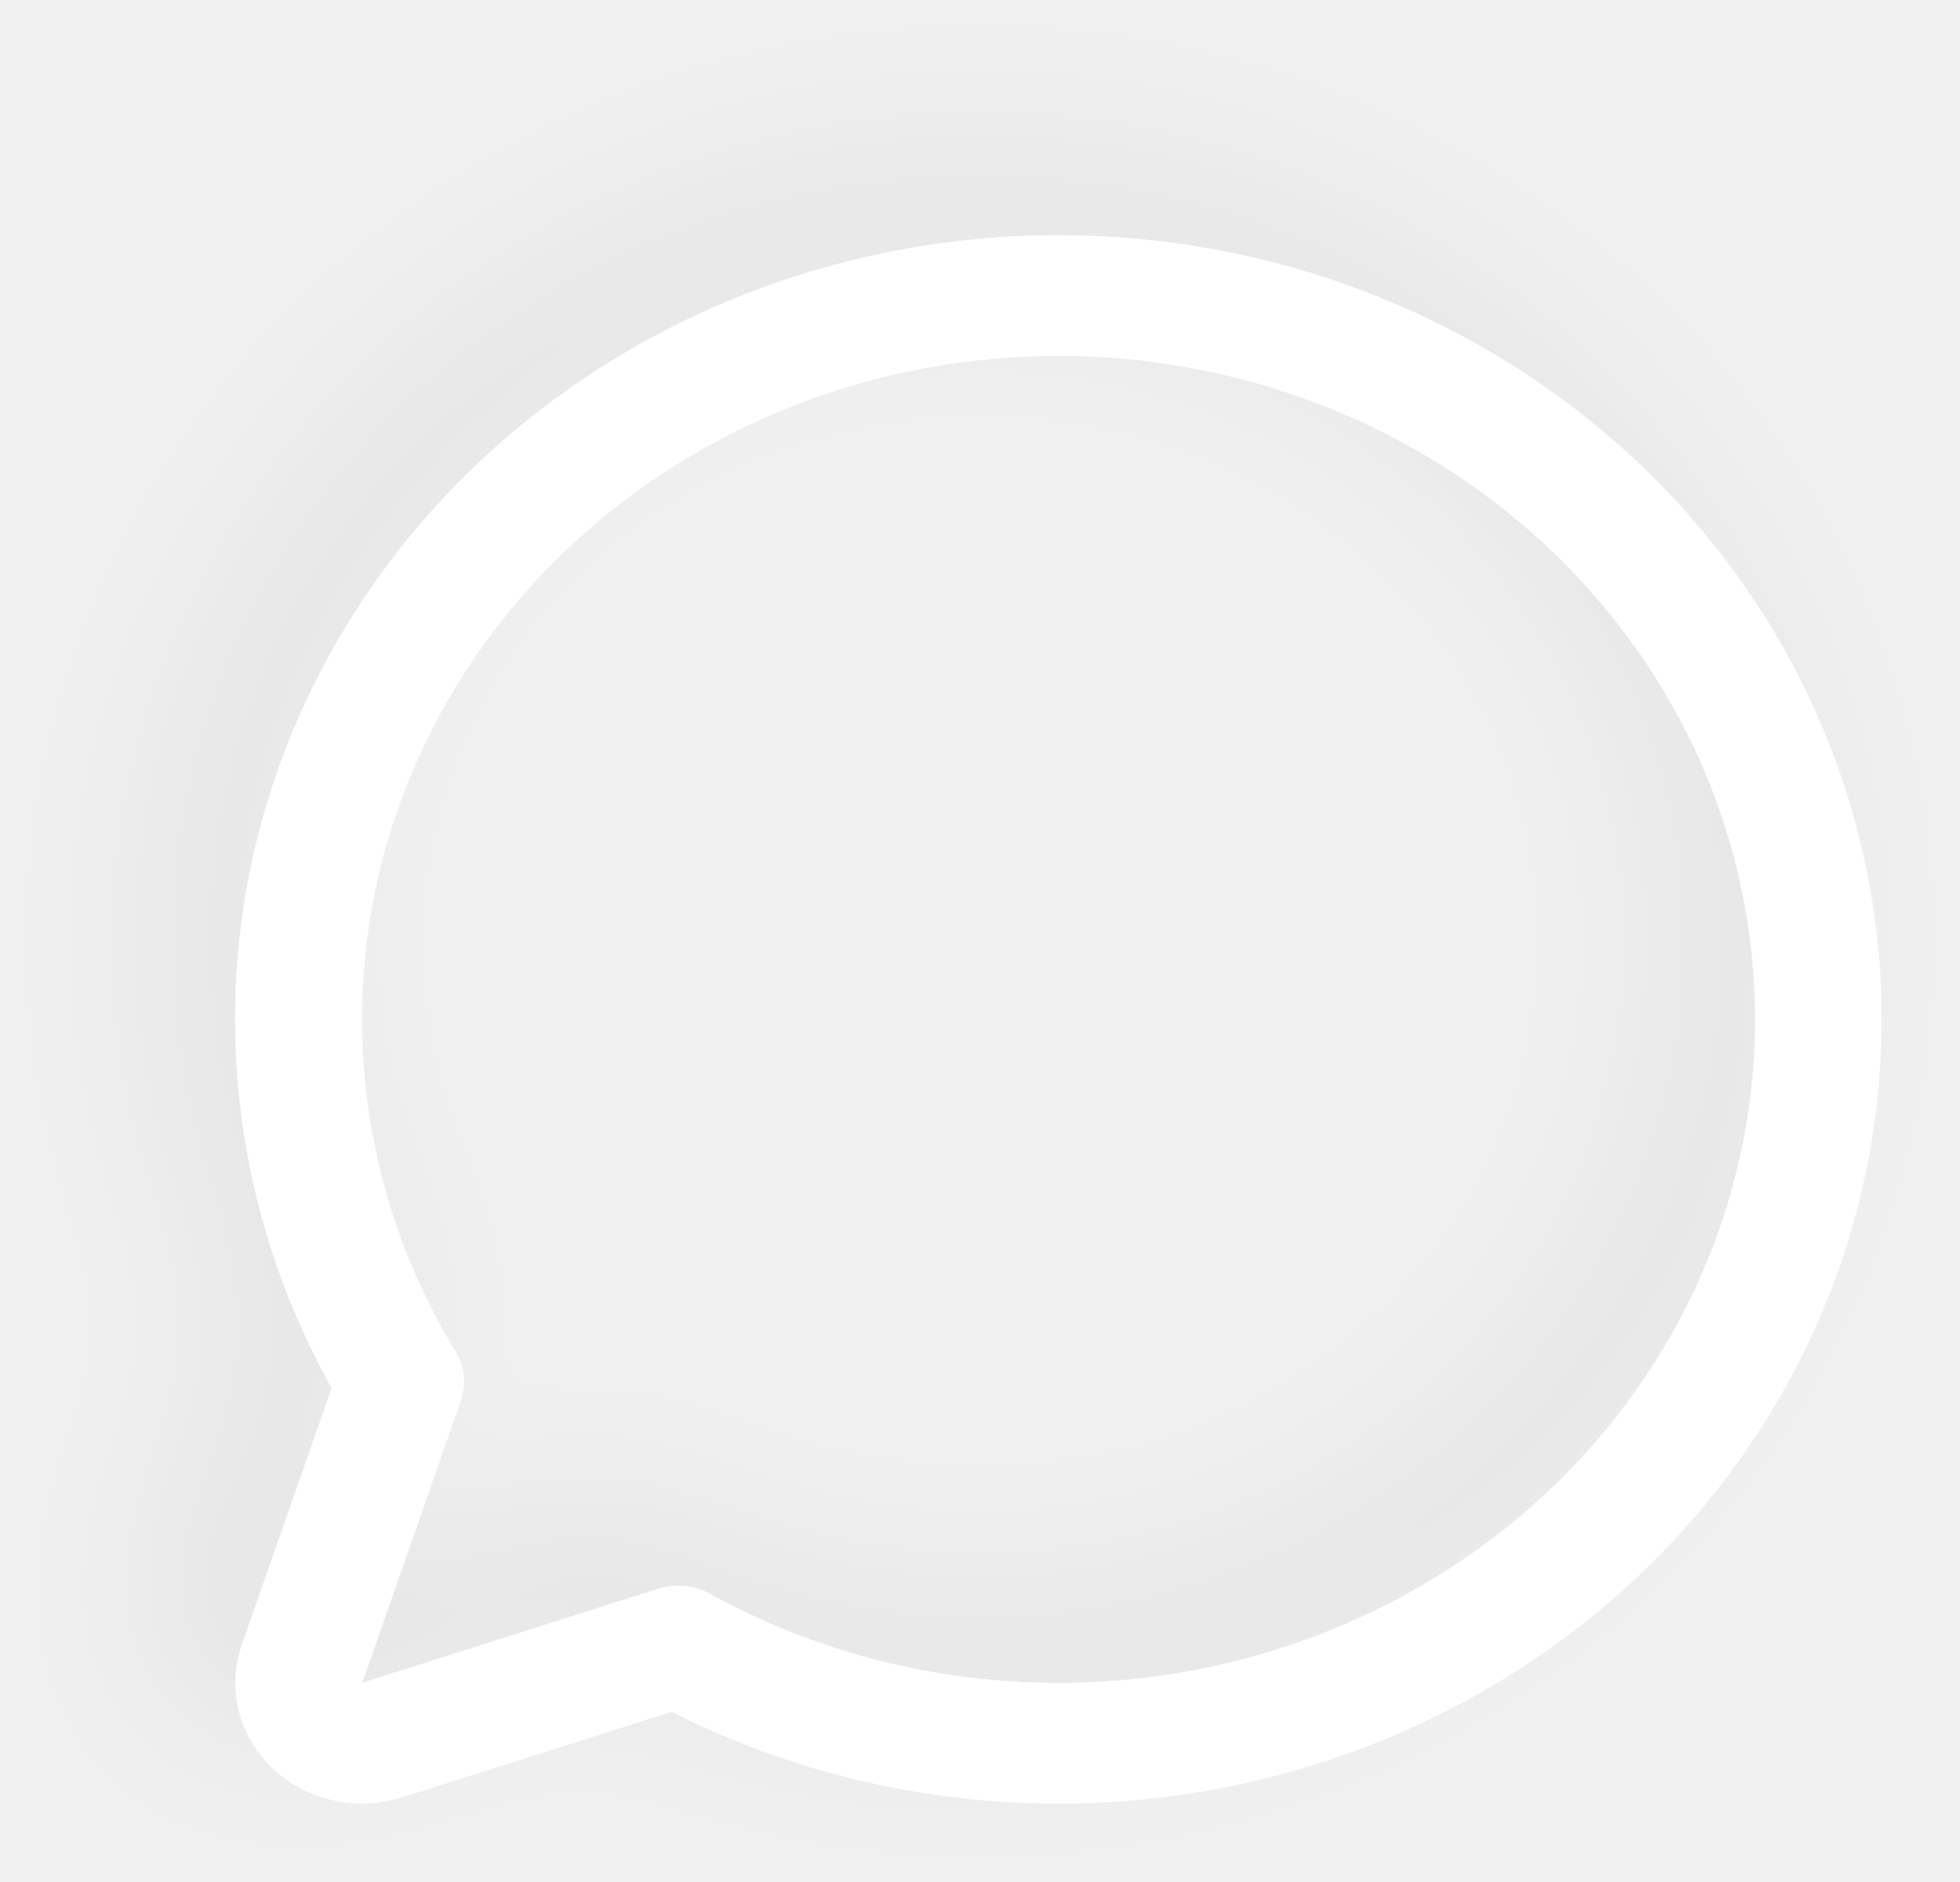
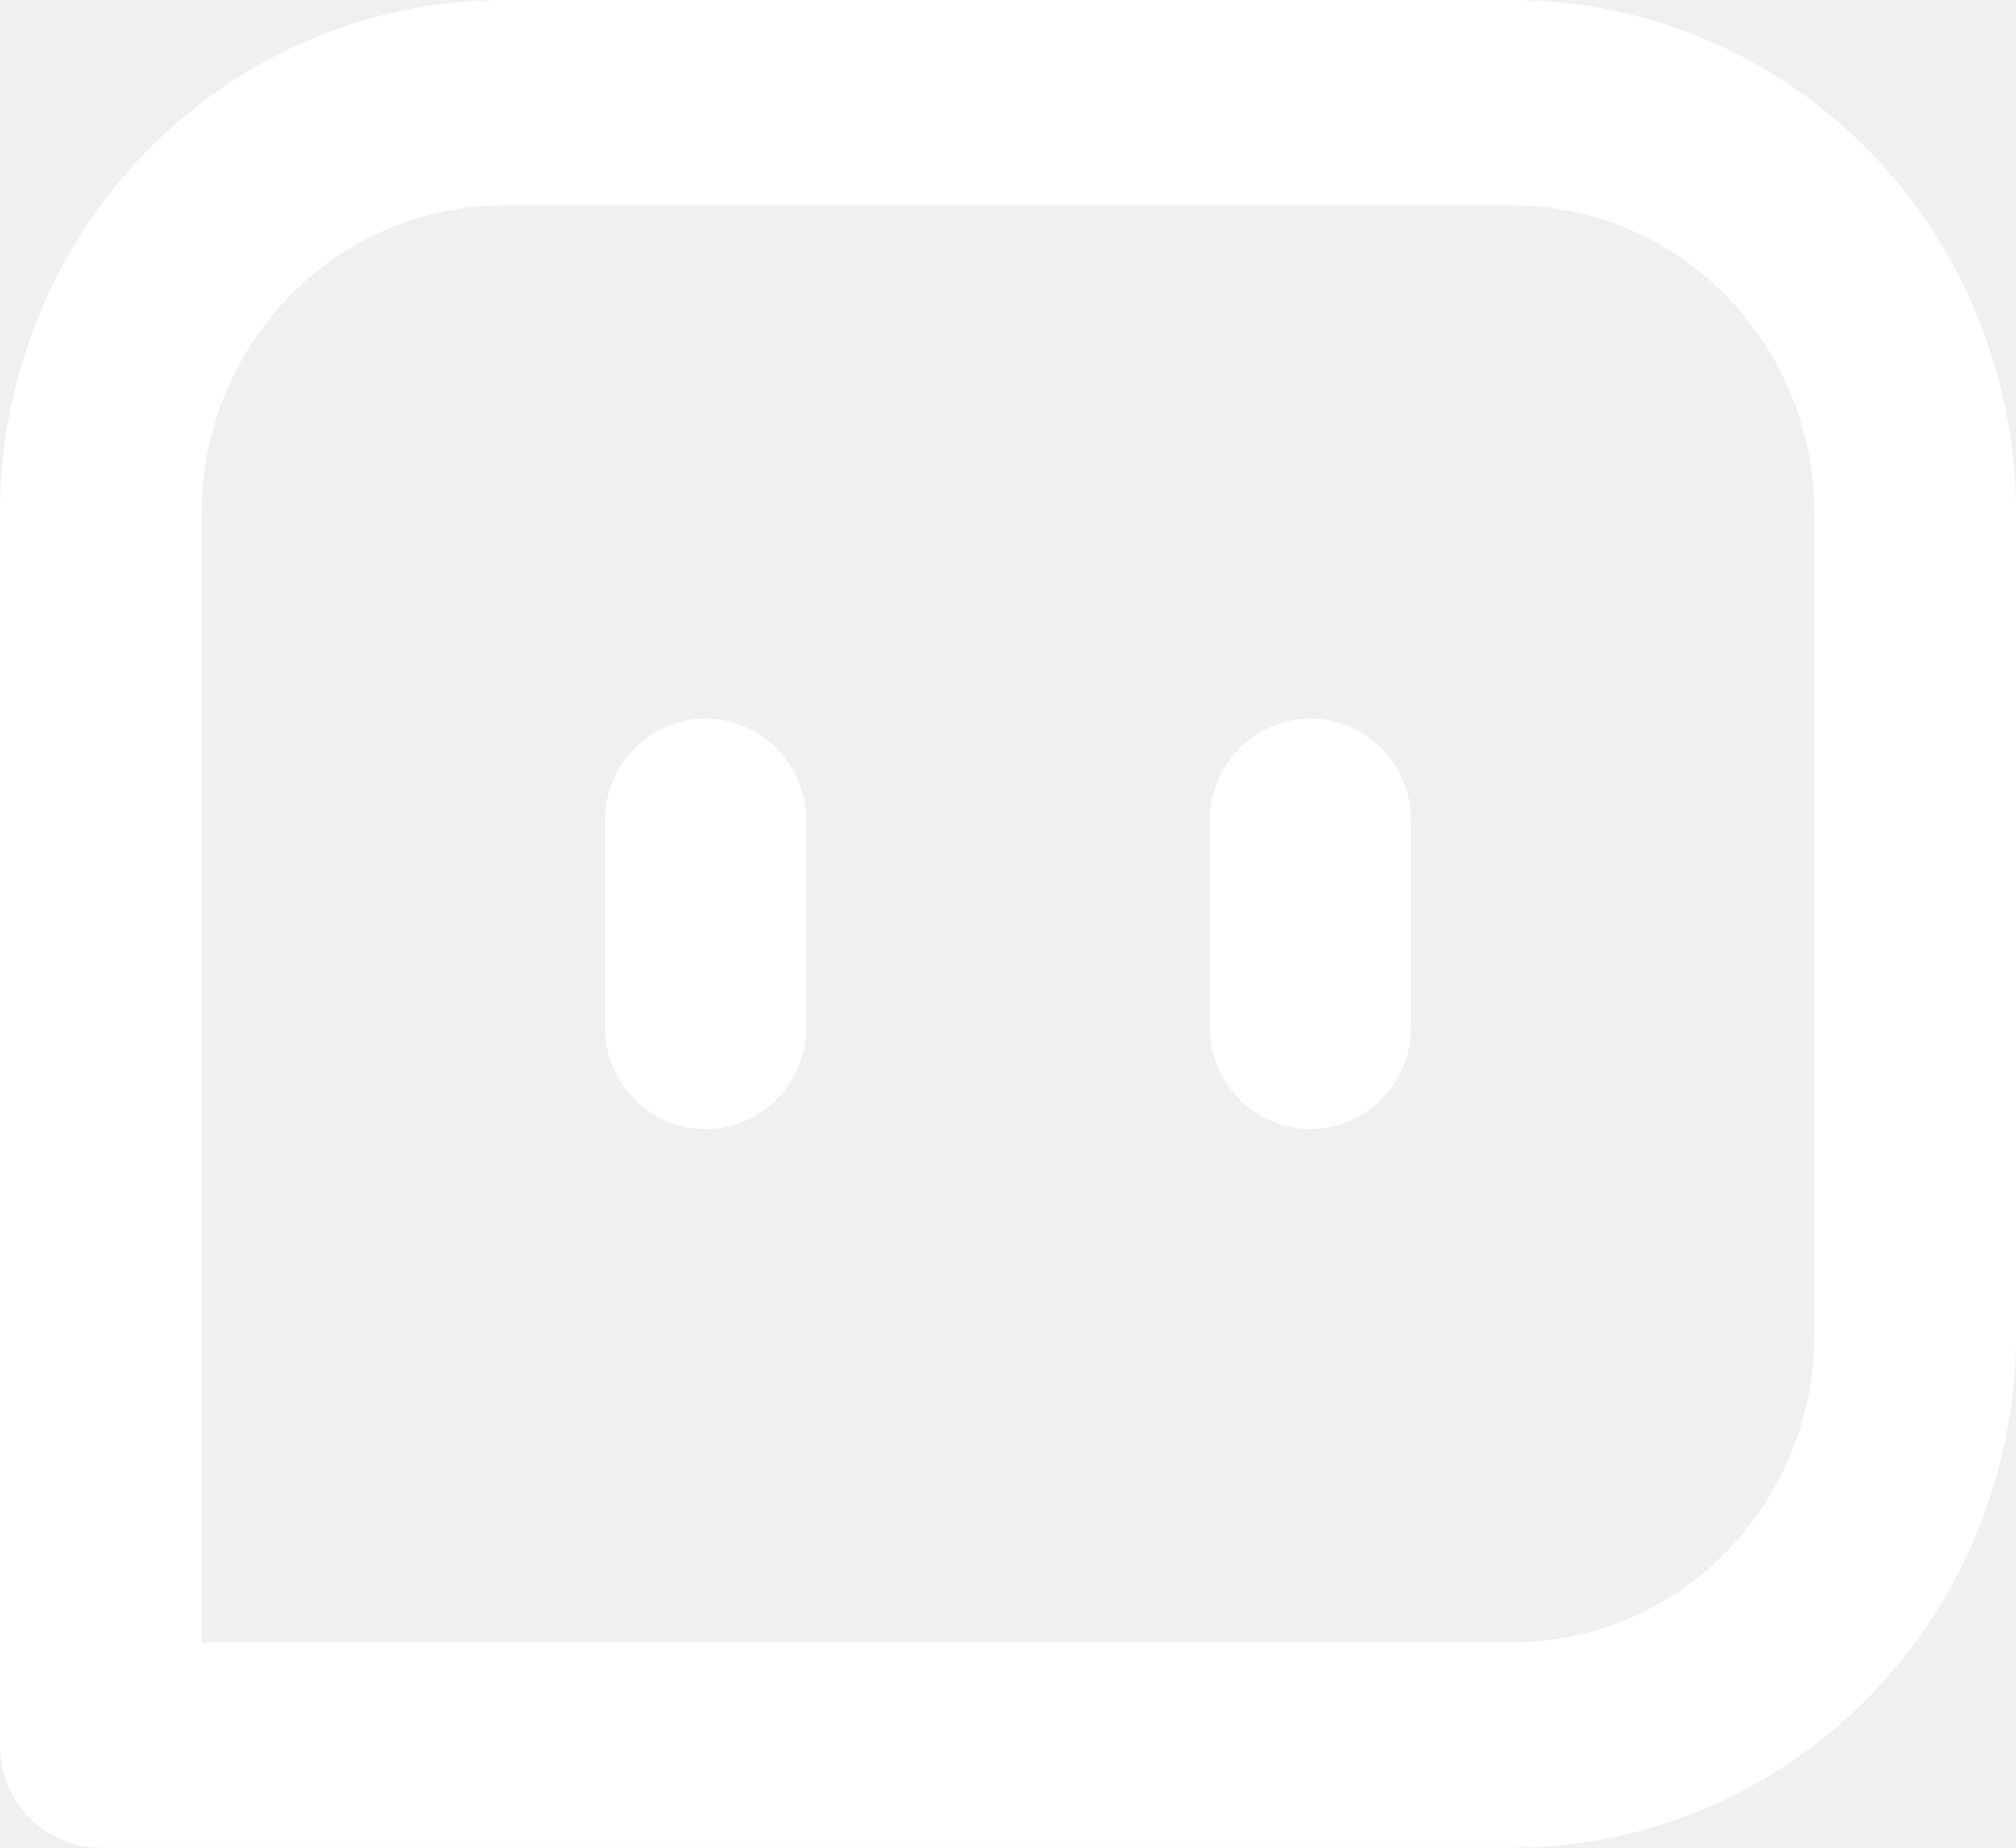
- <svg xmlns="http://www.w3.org/2000/svg" width="25" height="24" viewBox="0 0 25 24" fill="none">
-   <g filter="url(#filter0_d_372_2821)">
-     <path d="M13.503 3C11.69 3 9.908 3.446 8.33 4.296C6.752 5.147 5.432 6.371 4.499 7.851C3.565 9.331 3.05 11.016 3.003 12.742C2.957 14.468 3.38 16.176 4.232 17.7L3.086 20.974C2.991 21.245 2.977 21.536 3.046 21.814C3.115 22.092 3.264 22.347 3.476 22.549C3.688 22.751 3.956 22.892 4.248 22.958C4.54 23.024 4.845 23.011 5.13 22.92L8.568 21.829C9.976 22.542 11.537 22.941 13.131 22.994C14.725 23.047 16.311 22.754 17.768 22.136C19.226 21.519 20.516 20.593 21.542 19.43C22.567 18.266 23.301 16.896 23.687 15.422C24.074 13.948 24.102 12.41 23.771 10.924C23.44 9.438 22.758 8.043 21.776 6.846C20.794 5.649 19.539 4.68 18.106 4.014C16.672 3.347 15.098 3.001 13.503 3ZM13.503 21.462C11.941 21.463 10.407 21.071 9.055 20.326C8.956 20.271 8.845 20.237 8.732 20.226C8.618 20.215 8.503 20.227 8.394 20.262L4.618 21.462L5.877 17.865C5.913 17.762 5.926 17.653 5.915 17.544C5.903 17.436 5.868 17.331 5.81 17.236C4.831 15.624 4.438 13.749 4.692 11.902C4.946 10.054 5.833 8.339 7.215 7.021C8.597 5.702 10.398 4.856 12.337 4.611C14.277 4.367 16.246 4.739 17.941 5.67C19.636 6.601 20.96 8.038 21.71 9.759C22.459 11.48 22.591 13.388 22.085 15.187C21.58 16.987 20.464 18.577 18.913 19.712C17.361 20.846 15.46 21.461 13.503 21.462Z" fill="white" />
-   </g>
-   <defs>
-     <filter id="filter0_d_372_2821" x="0" y="0" width="25" height="24" filterUnits="userSpaceOnUse" color-interpolation-filters="sRGB">
-       <feFlood flood-opacity="0" result="BackgroundImageFix" />
-       <feColorMatrix in="SourceAlpha" type="matrix" values="0 0 0 0 0 0 0 0 0 0 0 0 0 0 0 0 0 0 127 0" result="hardAlpha" />
-       <feOffset dx="-1" dy="-1" />
-       <feGaussianBlur stdDeviation="1" />
-       <feComposite in2="hardAlpha" operator="out" />
-       <feColorMatrix type="matrix" values="0 0 0 0 0 0 0 0 0 0 0 0 0 0 0 0 0 0 0.05 0" />
-       <feBlend mode="normal" in2="BackgroundImageFix" result="effect1_dropShadow_372_2821" />
-       <feBlend mode="normal" in="SourceGraphic" in2="effect1_dropShadow_372_2821" result="shape" />
-     </filter>
-   </defs>
+ <svg xmlns="http://www.w3.org/2000/svg" width="24" height="22" viewBox="0 0 24 22" fill="none">
+   <path d="M18 0C19.591 0 21.117 0.644 22.243 1.79C23.368 2.936 24 4.49 24 6.111V15.889C24 17.51 23.368 19.064 22.243 20.21C21.117 21.356 19.591 22 18 22H1.2C0.882 22 0.577 21.871 0.351 21.642C0.126 21.413 0 21.102 0 20.778V6.111C0 4.49 0.632 2.936 1.757 1.79C2.883 0.644 4.409 0 6 0H18ZM18 2.444H6C5.045 2.444 4.13 2.831 3.454 3.518C2.779 4.206 2.4 5.139 2.4 6.111V19.556H18C18.955 19.556 19.87 19.169 20.546 18.482C21.221 17.794 21.6 16.861 21.6 15.889V6.111C21.6 5.139 21.221 4.206 20.546 3.518C19.87 2.831 18.955 2.444 18 2.444ZM8.4 8.556C8.718 8.556 9.023 8.684 9.249 8.914C9.474 9.143 9.6 9.454 9.6 9.778V12.222C9.6 12.546 9.474 12.857 9.249 13.086C9.023 13.316 8.718 13.444 8.4 13.444C8.082 13.444 7.777 13.316 7.551 13.086C7.326 12.857 7.2 12.546 7.2 12.222V9.778C7.2 9.454 7.326 9.143 7.551 8.914C7.777 8.684 8.082 8.556 8.4 8.556ZM15.6 8.556C15.894 8.556 16.178 8.665 16.397 8.864C16.617 9.063 16.757 9.337 16.792 9.635L16.8 9.778V12.222C16.8 12.534 16.683 12.833 16.473 13.06C16.263 13.286 15.976 13.423 15.67 13.441C15.365 13.459 15.064 13.358 14.83 13.158C14.595 12.958 14.444 12.675 14.408 12.365L14.4 12.222V9.778C14.4 9.454 14.526 9.143 14.752 8.914C14.976 8.684 15.282 8.556 15.6 8.556Z" fill="white" />
</svg>
